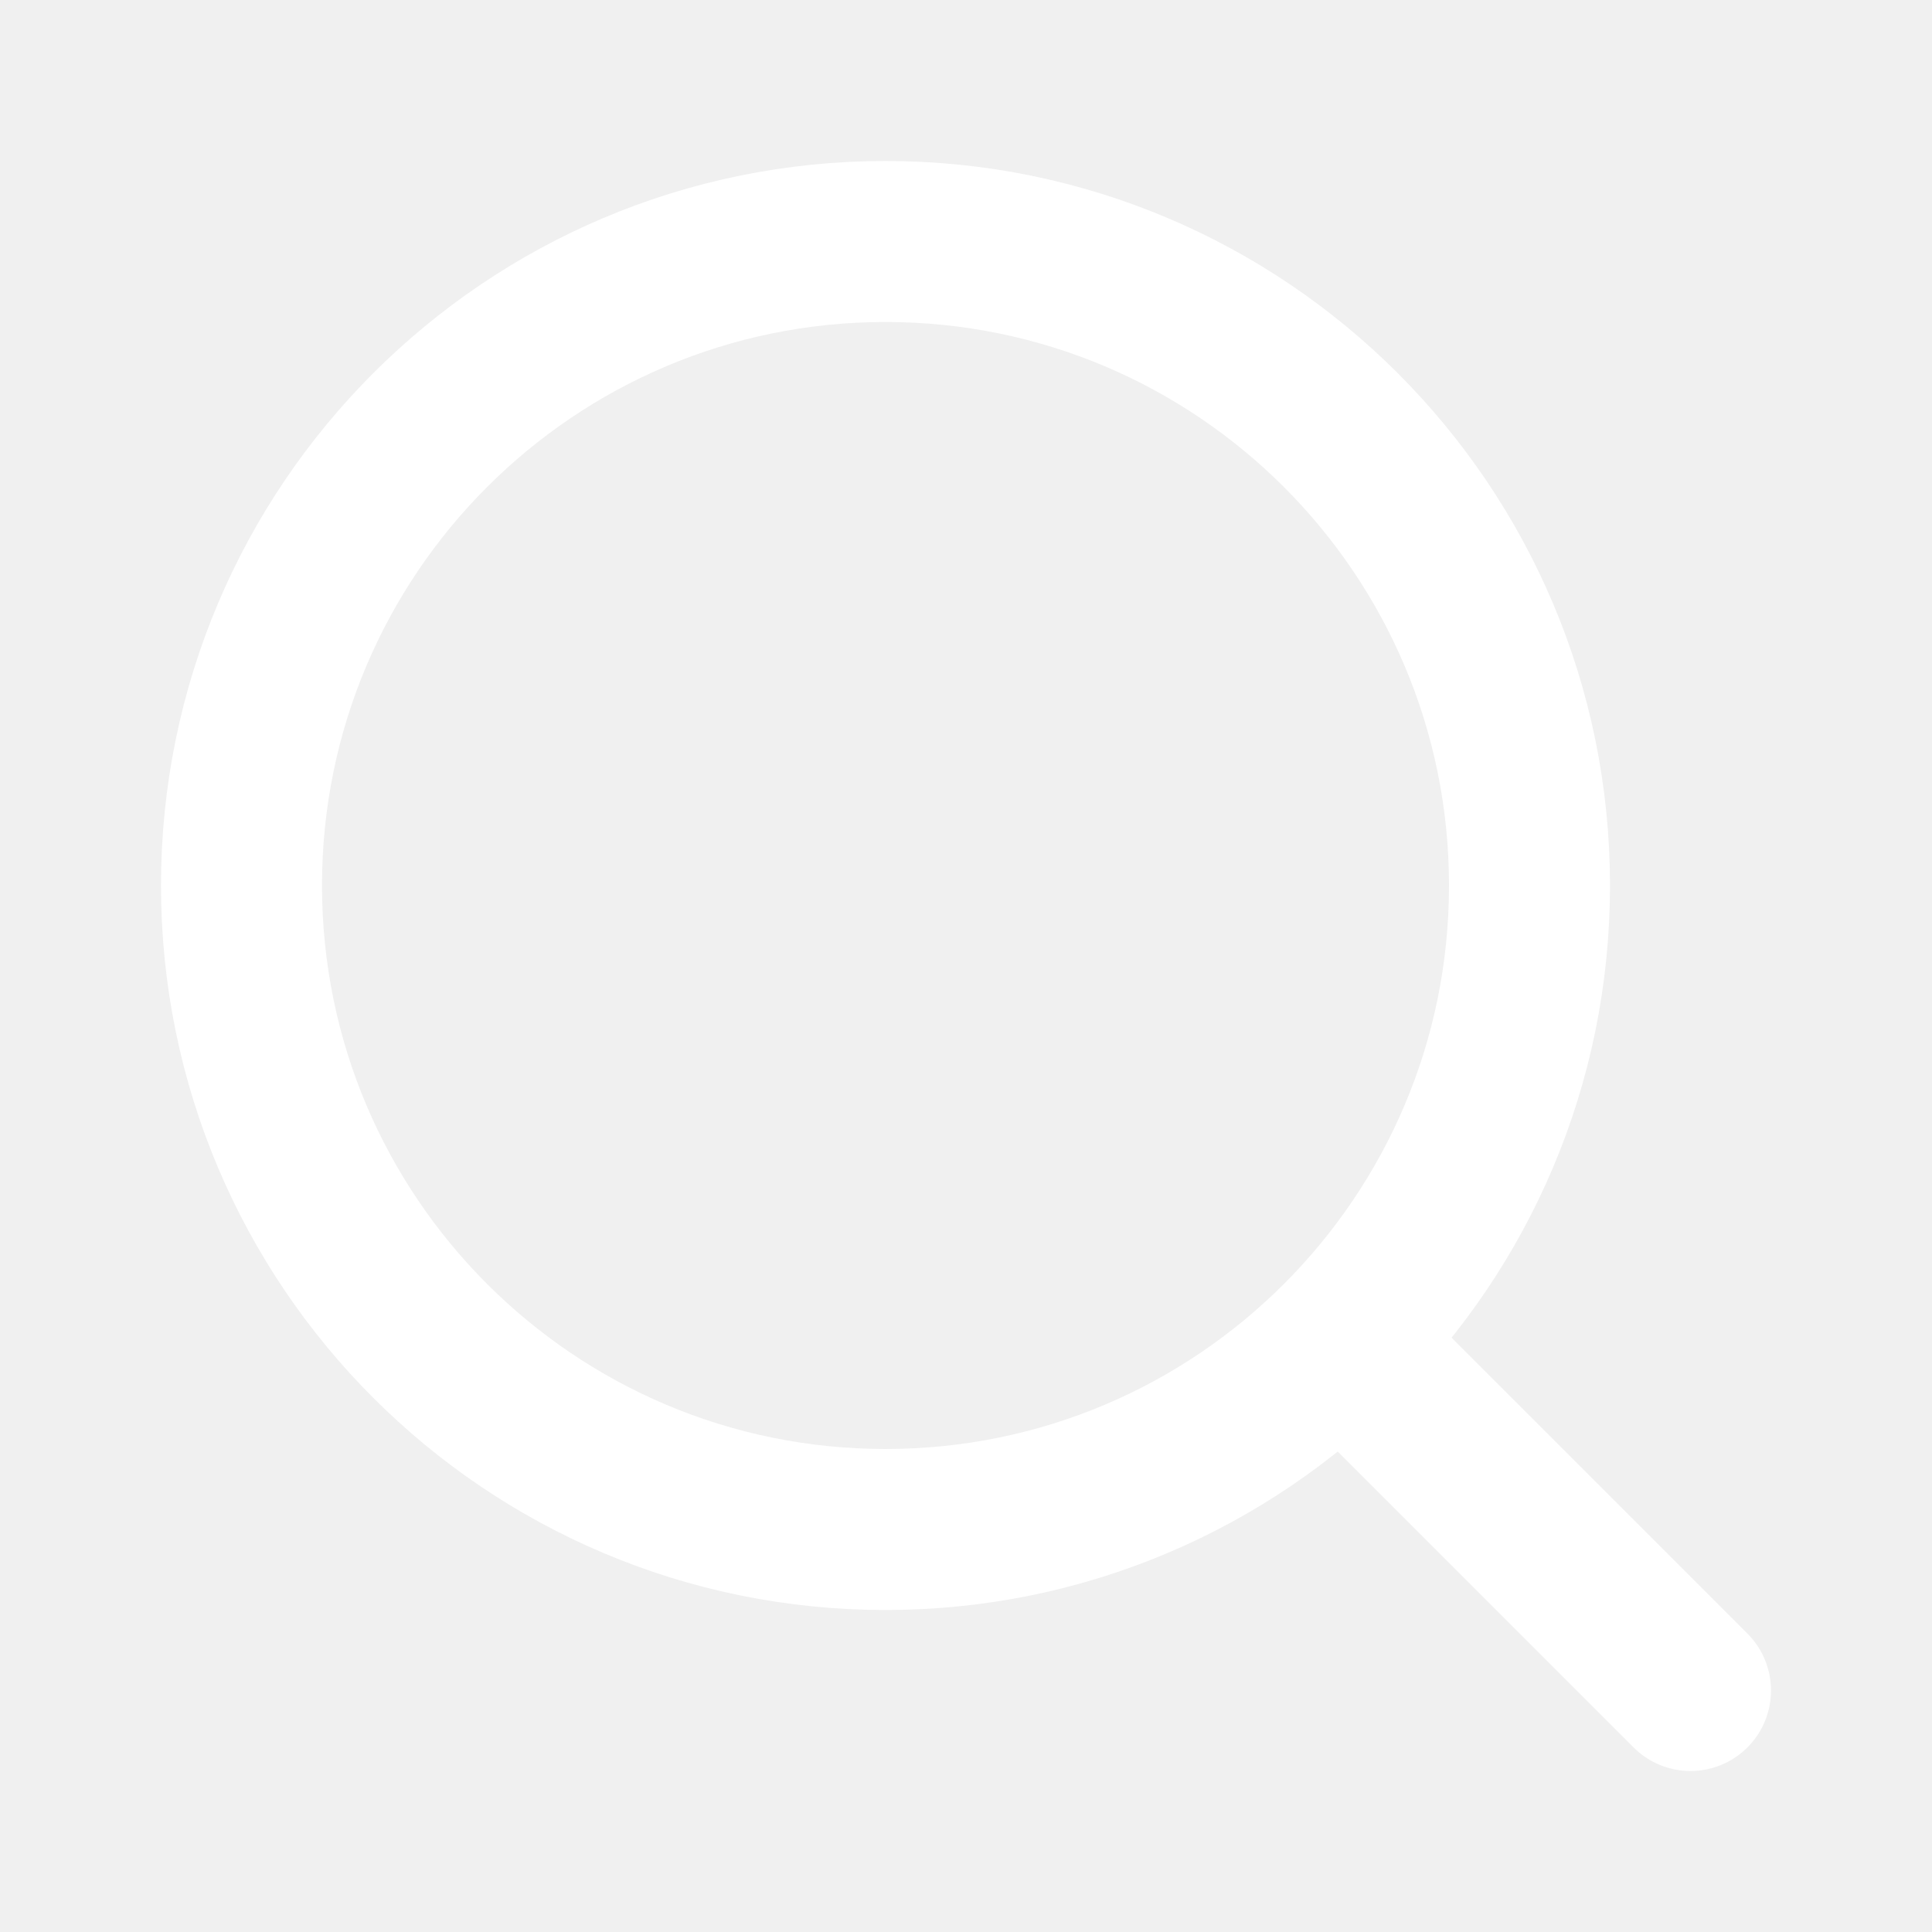
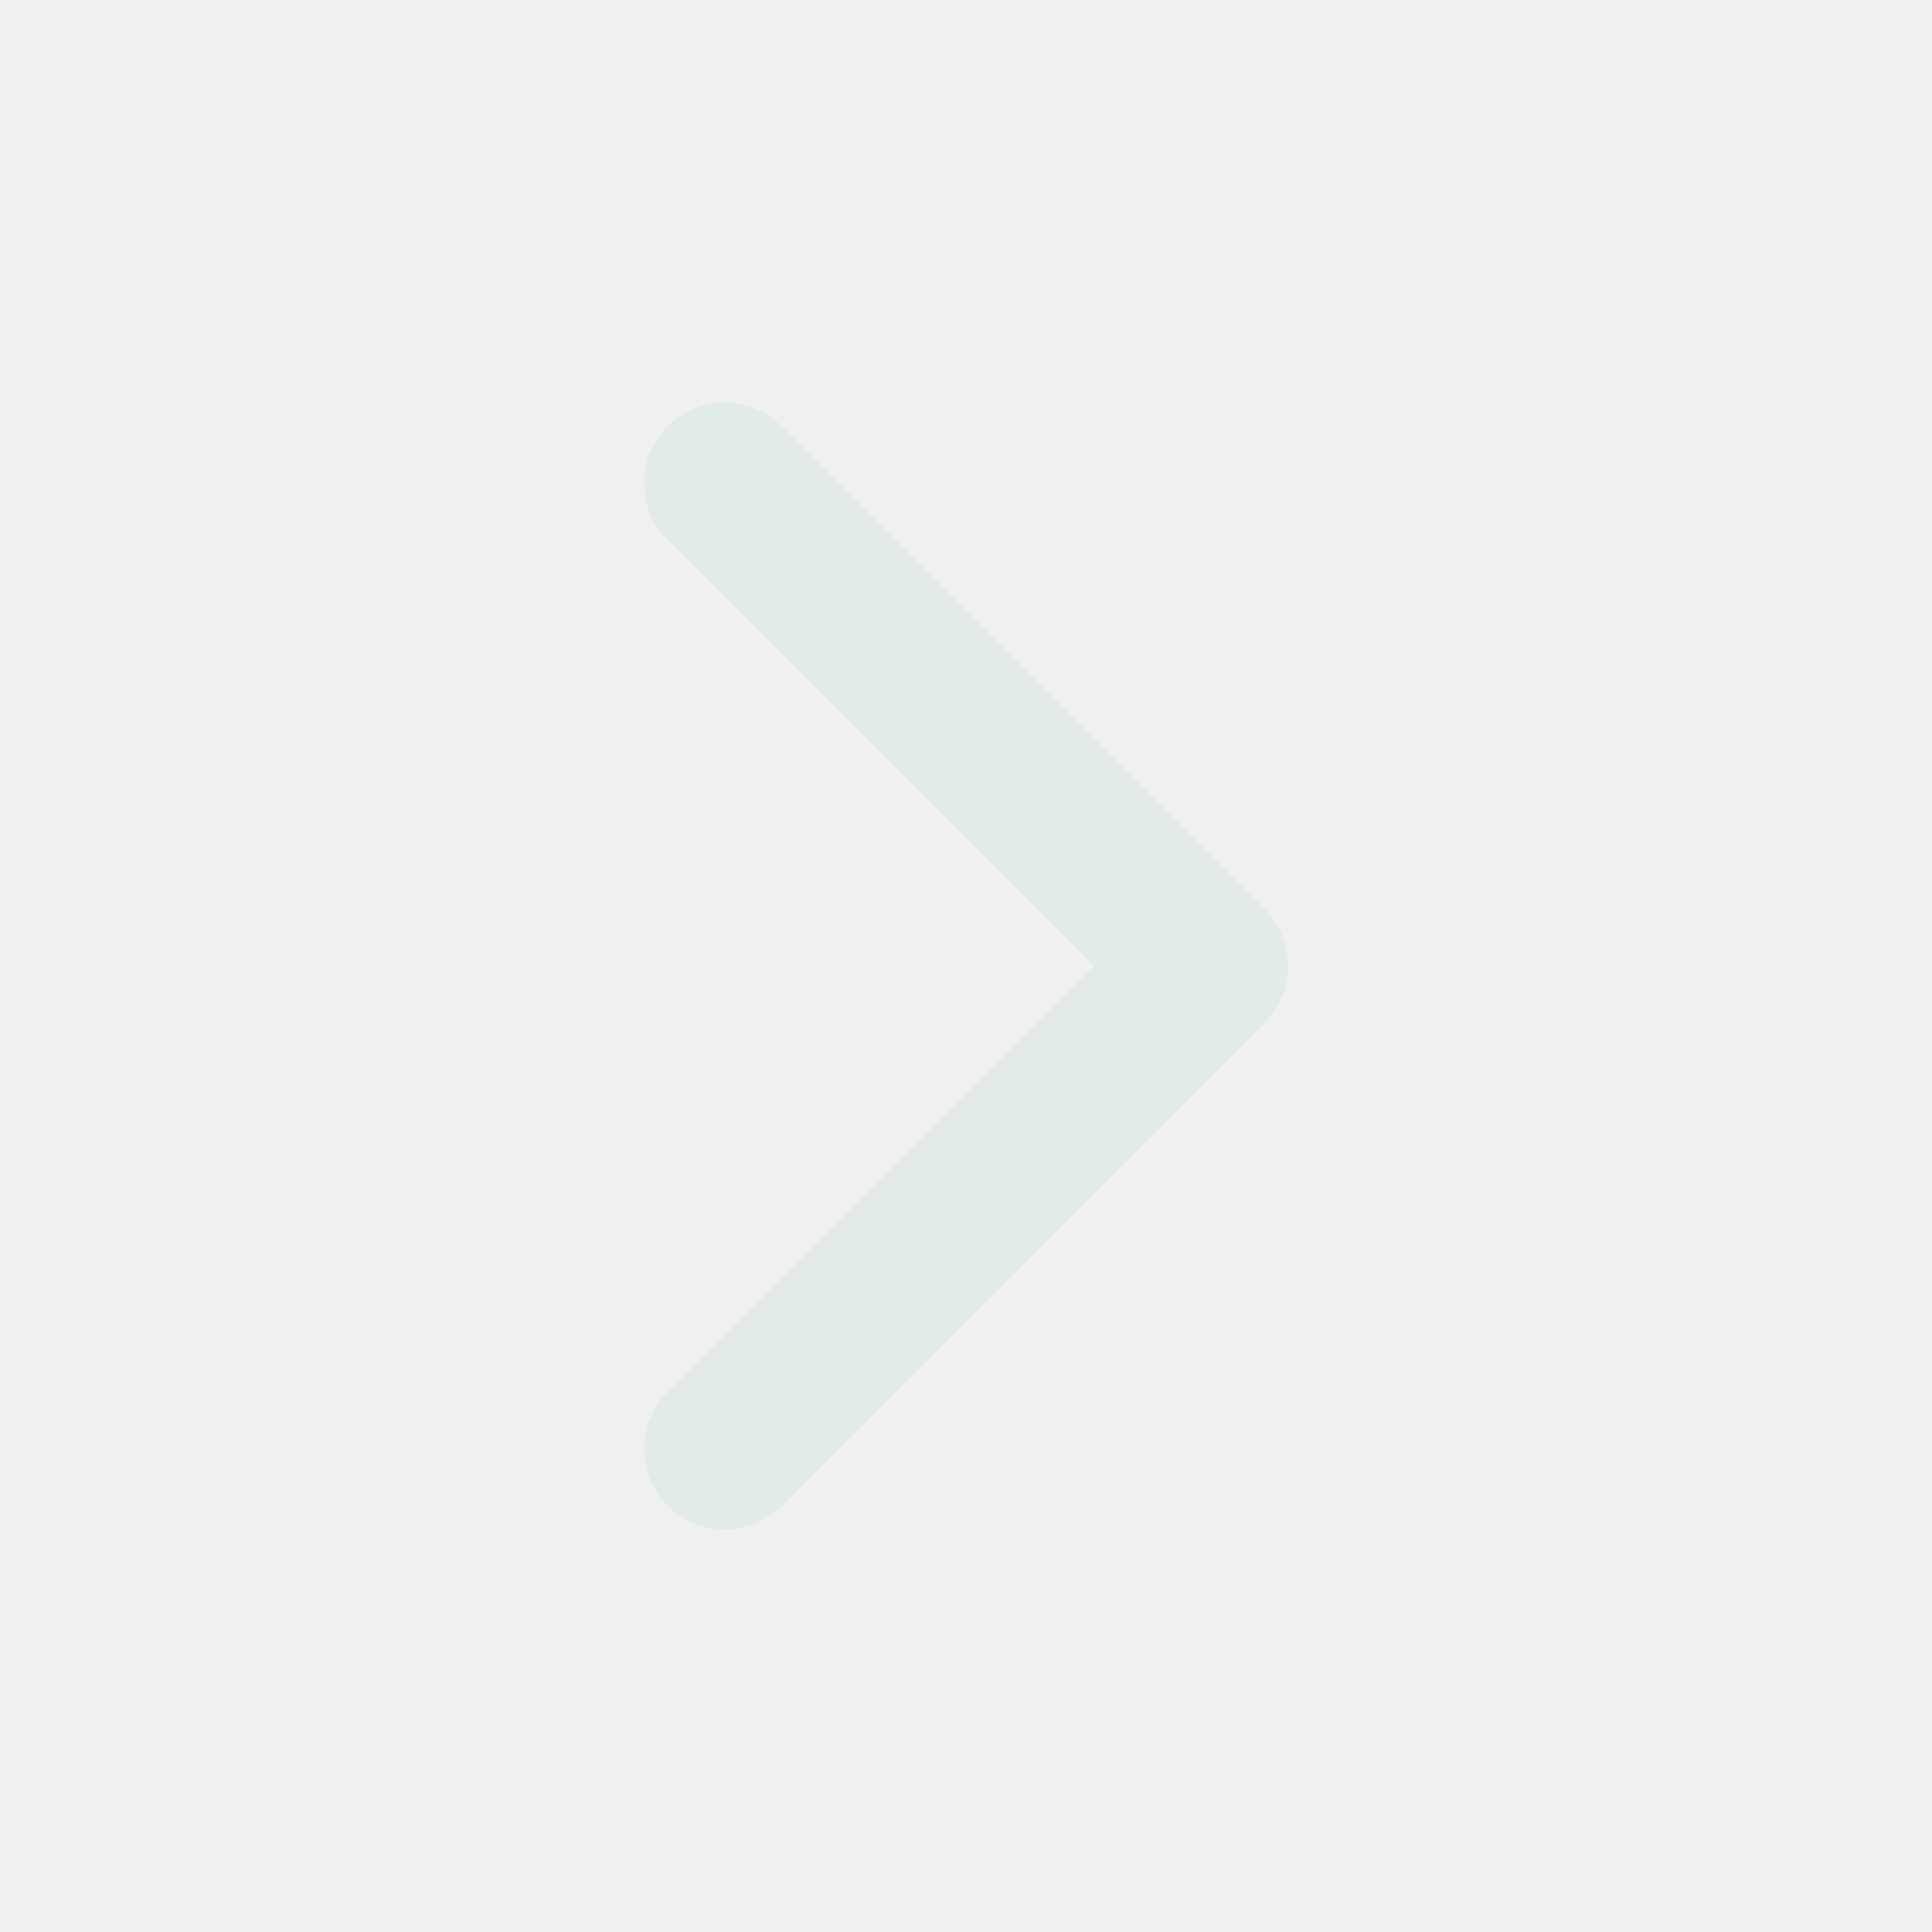
<svg xmlns="http://www.w3.org/2000/svg" width="24" height="24" viewBox="0 0 24 24" fill="none">
-   <path d="M11 19C15.418 19 19 15.418 19 11C19 6.582 15.418 3 11 3C6.582 3 3 6.582 3 11C3 15.418 6.582 19 11 19Z" stroke="white" stroke-width="2" stroke-linecap="round" stroke-linejoin="round" />
-   <path d="M21 21L16.7 16.7" stroke="white" stroke-width="2" stroke-linecap="round" stroke-linejoin="round" />
+   <path d="M9 18L15 12L9 6" stroke="#E4ECE9" stroke-width="2" stroke-linecap="round" stroke-linejoin="round" />
</svg>
